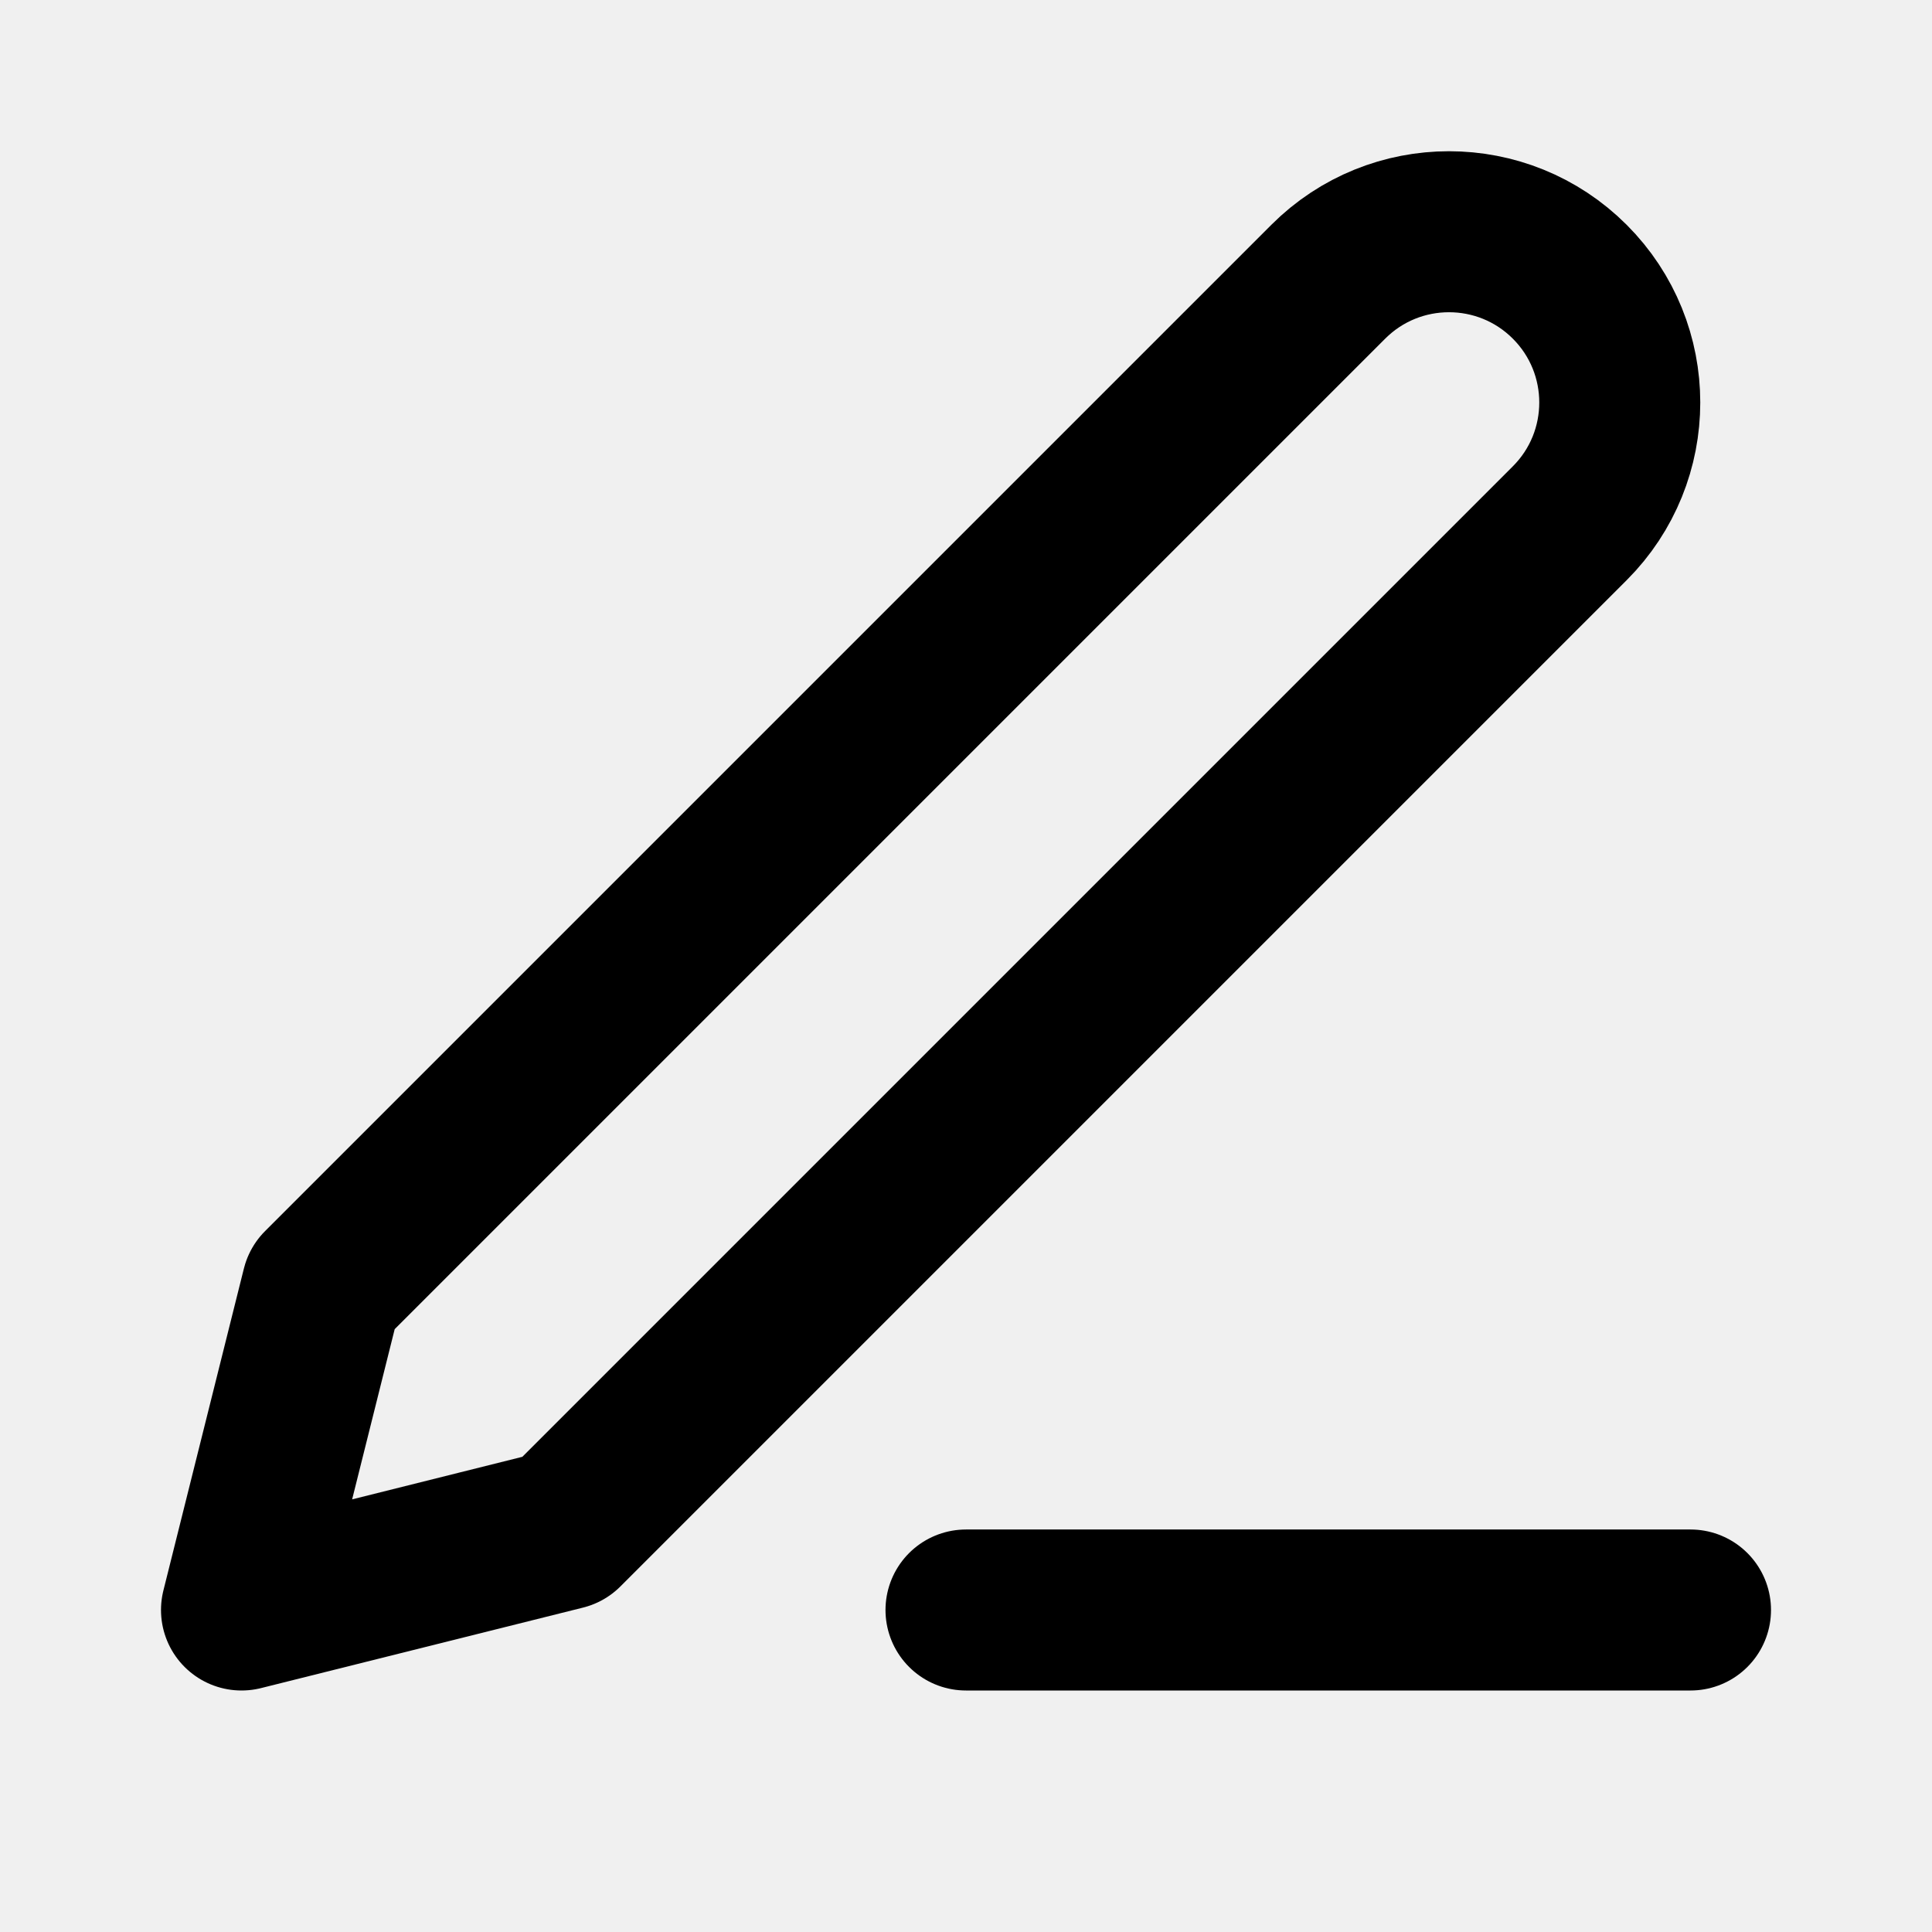
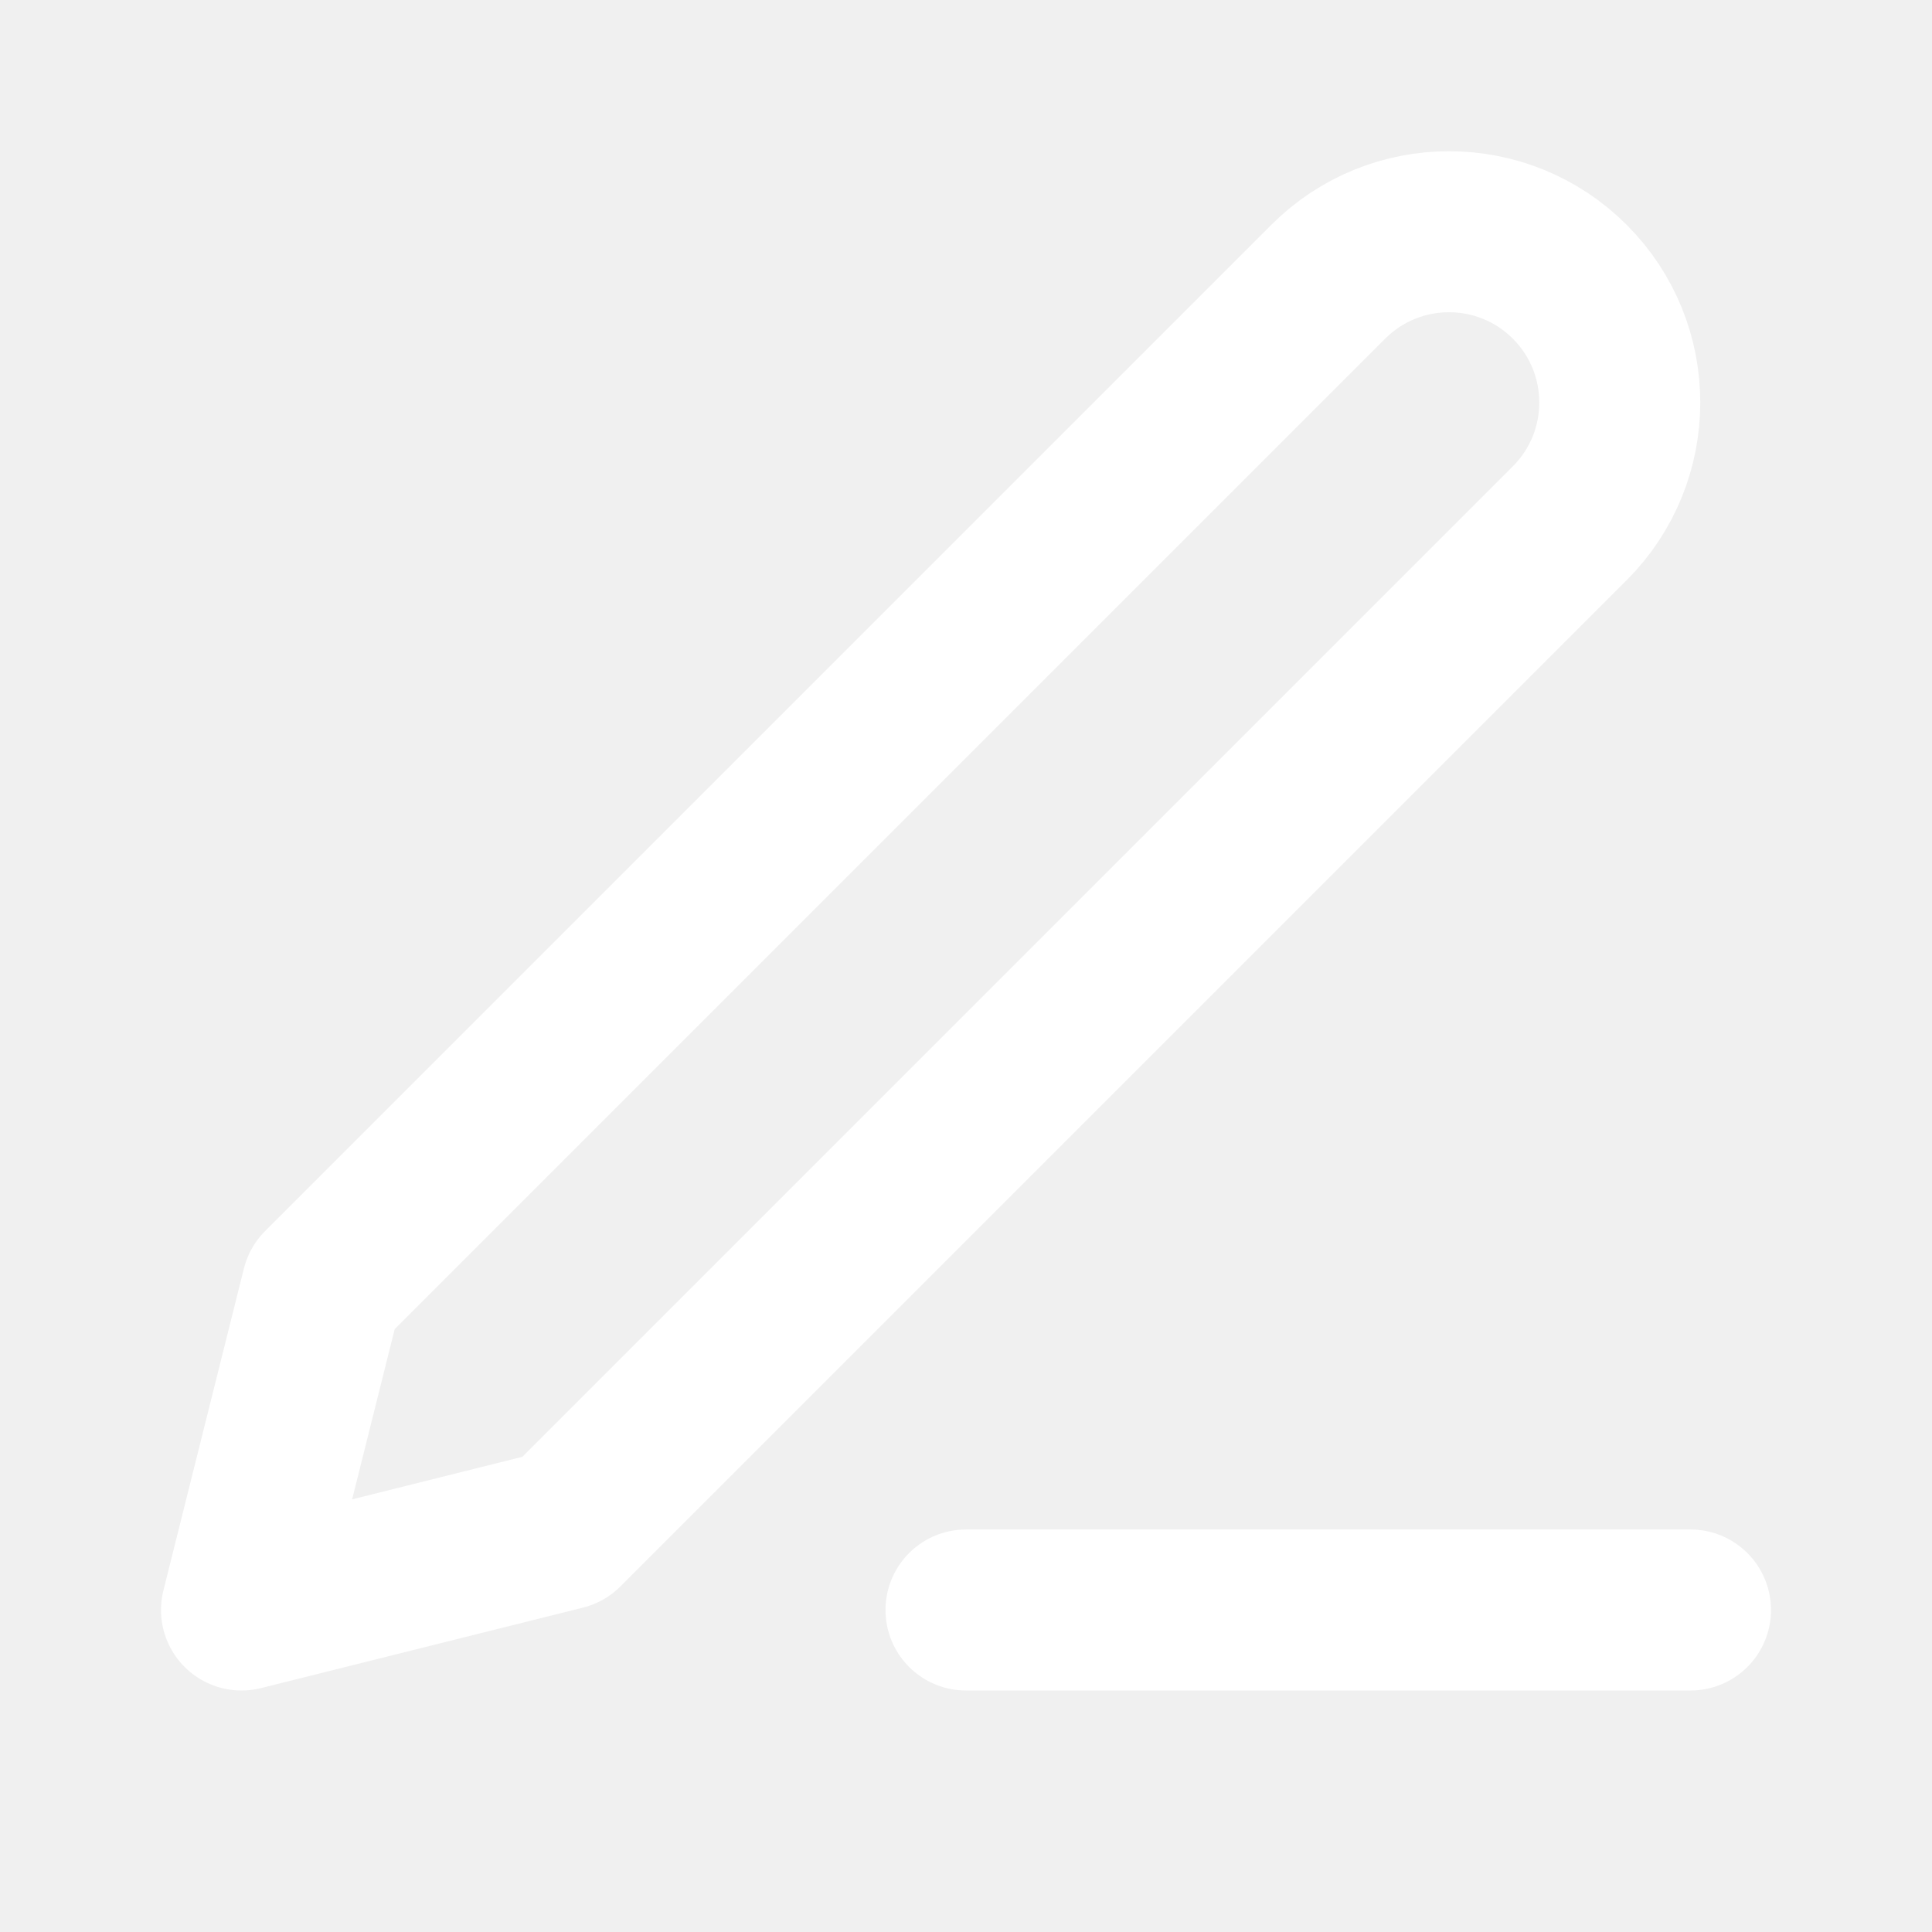
- <svg xmlns="http://www.w3.org/2000/svg" width="24" height="24" viewBox="0 0 24 24" fill="none" stroke="currentColor" stroke-width="2" stroke-linecap="round" stroke-linejoin="round">
+ <svg xmlns="http://www.w3.org/2000/svg" width="24" height="24" viewBox="0 0 24 24" fill="none" stroke="#FFFFFF" stroke-width="2" stroke-linecap="round" stroke-linejoin="round">
  <path d="M12 20h9" />
  <path d="M16.5 3.5a2.12 2.12 0 0 1 3 3L7 19l-4 1 1-4Z" />
</svg>
